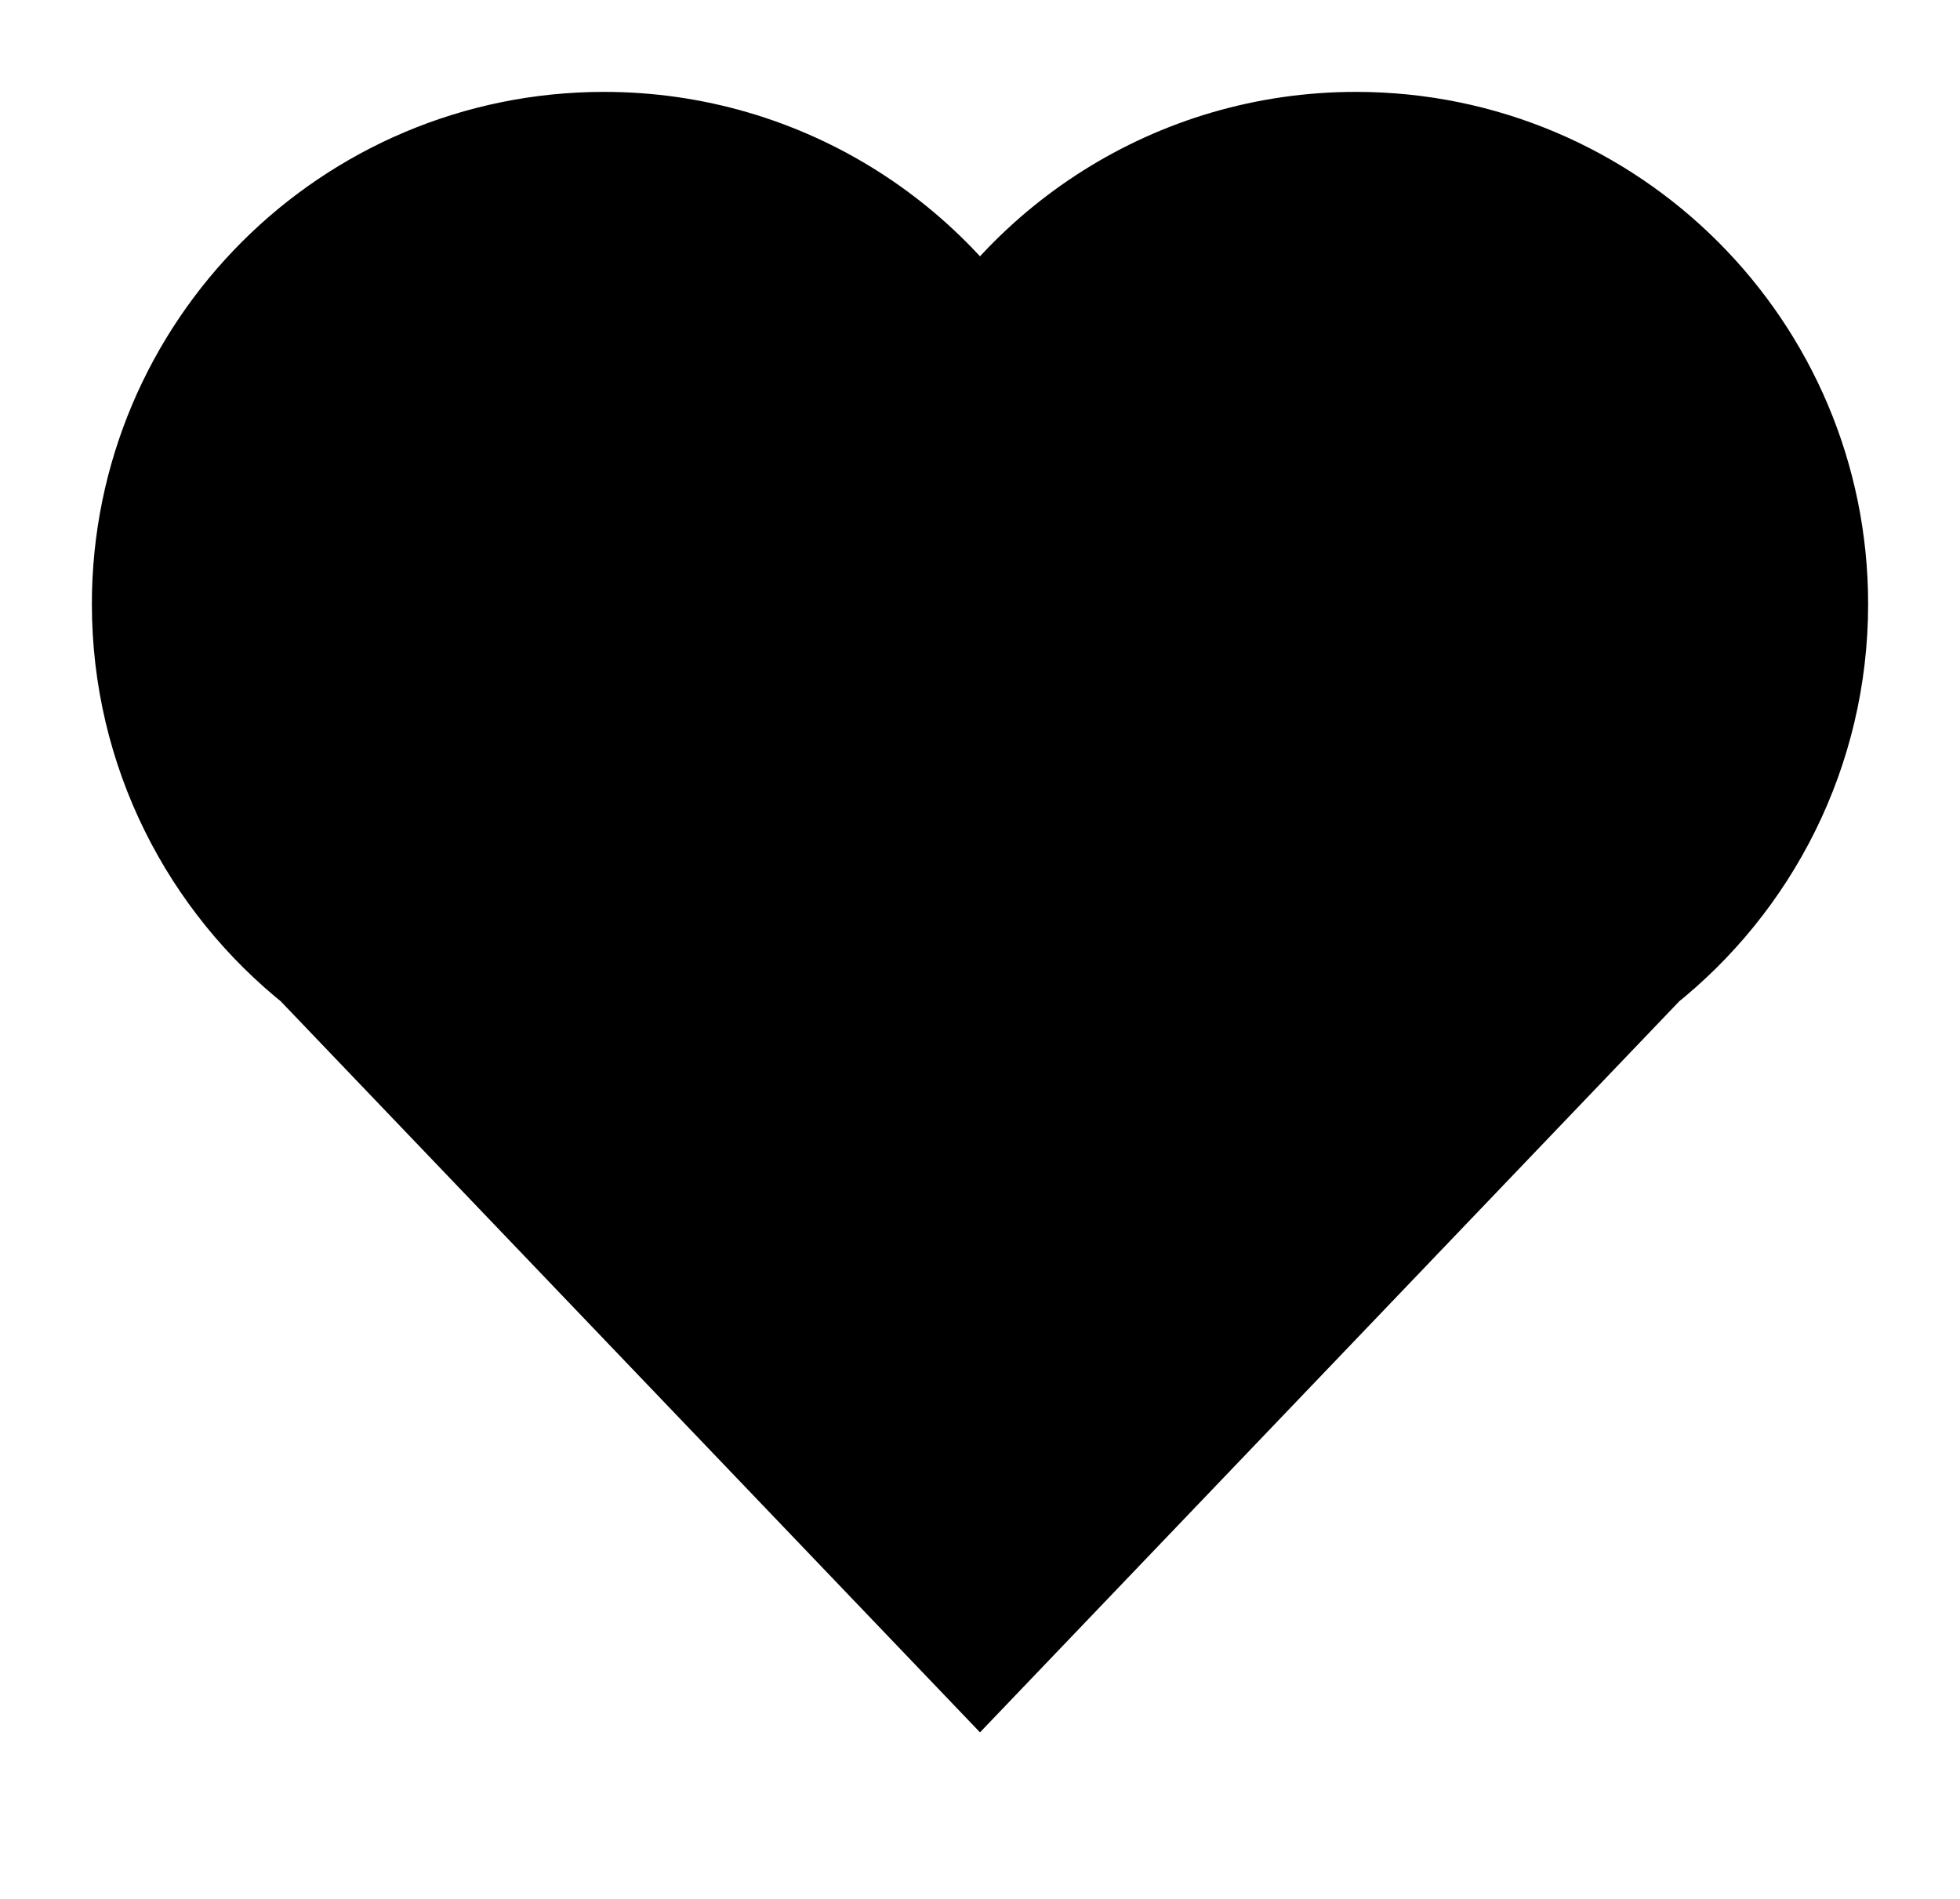
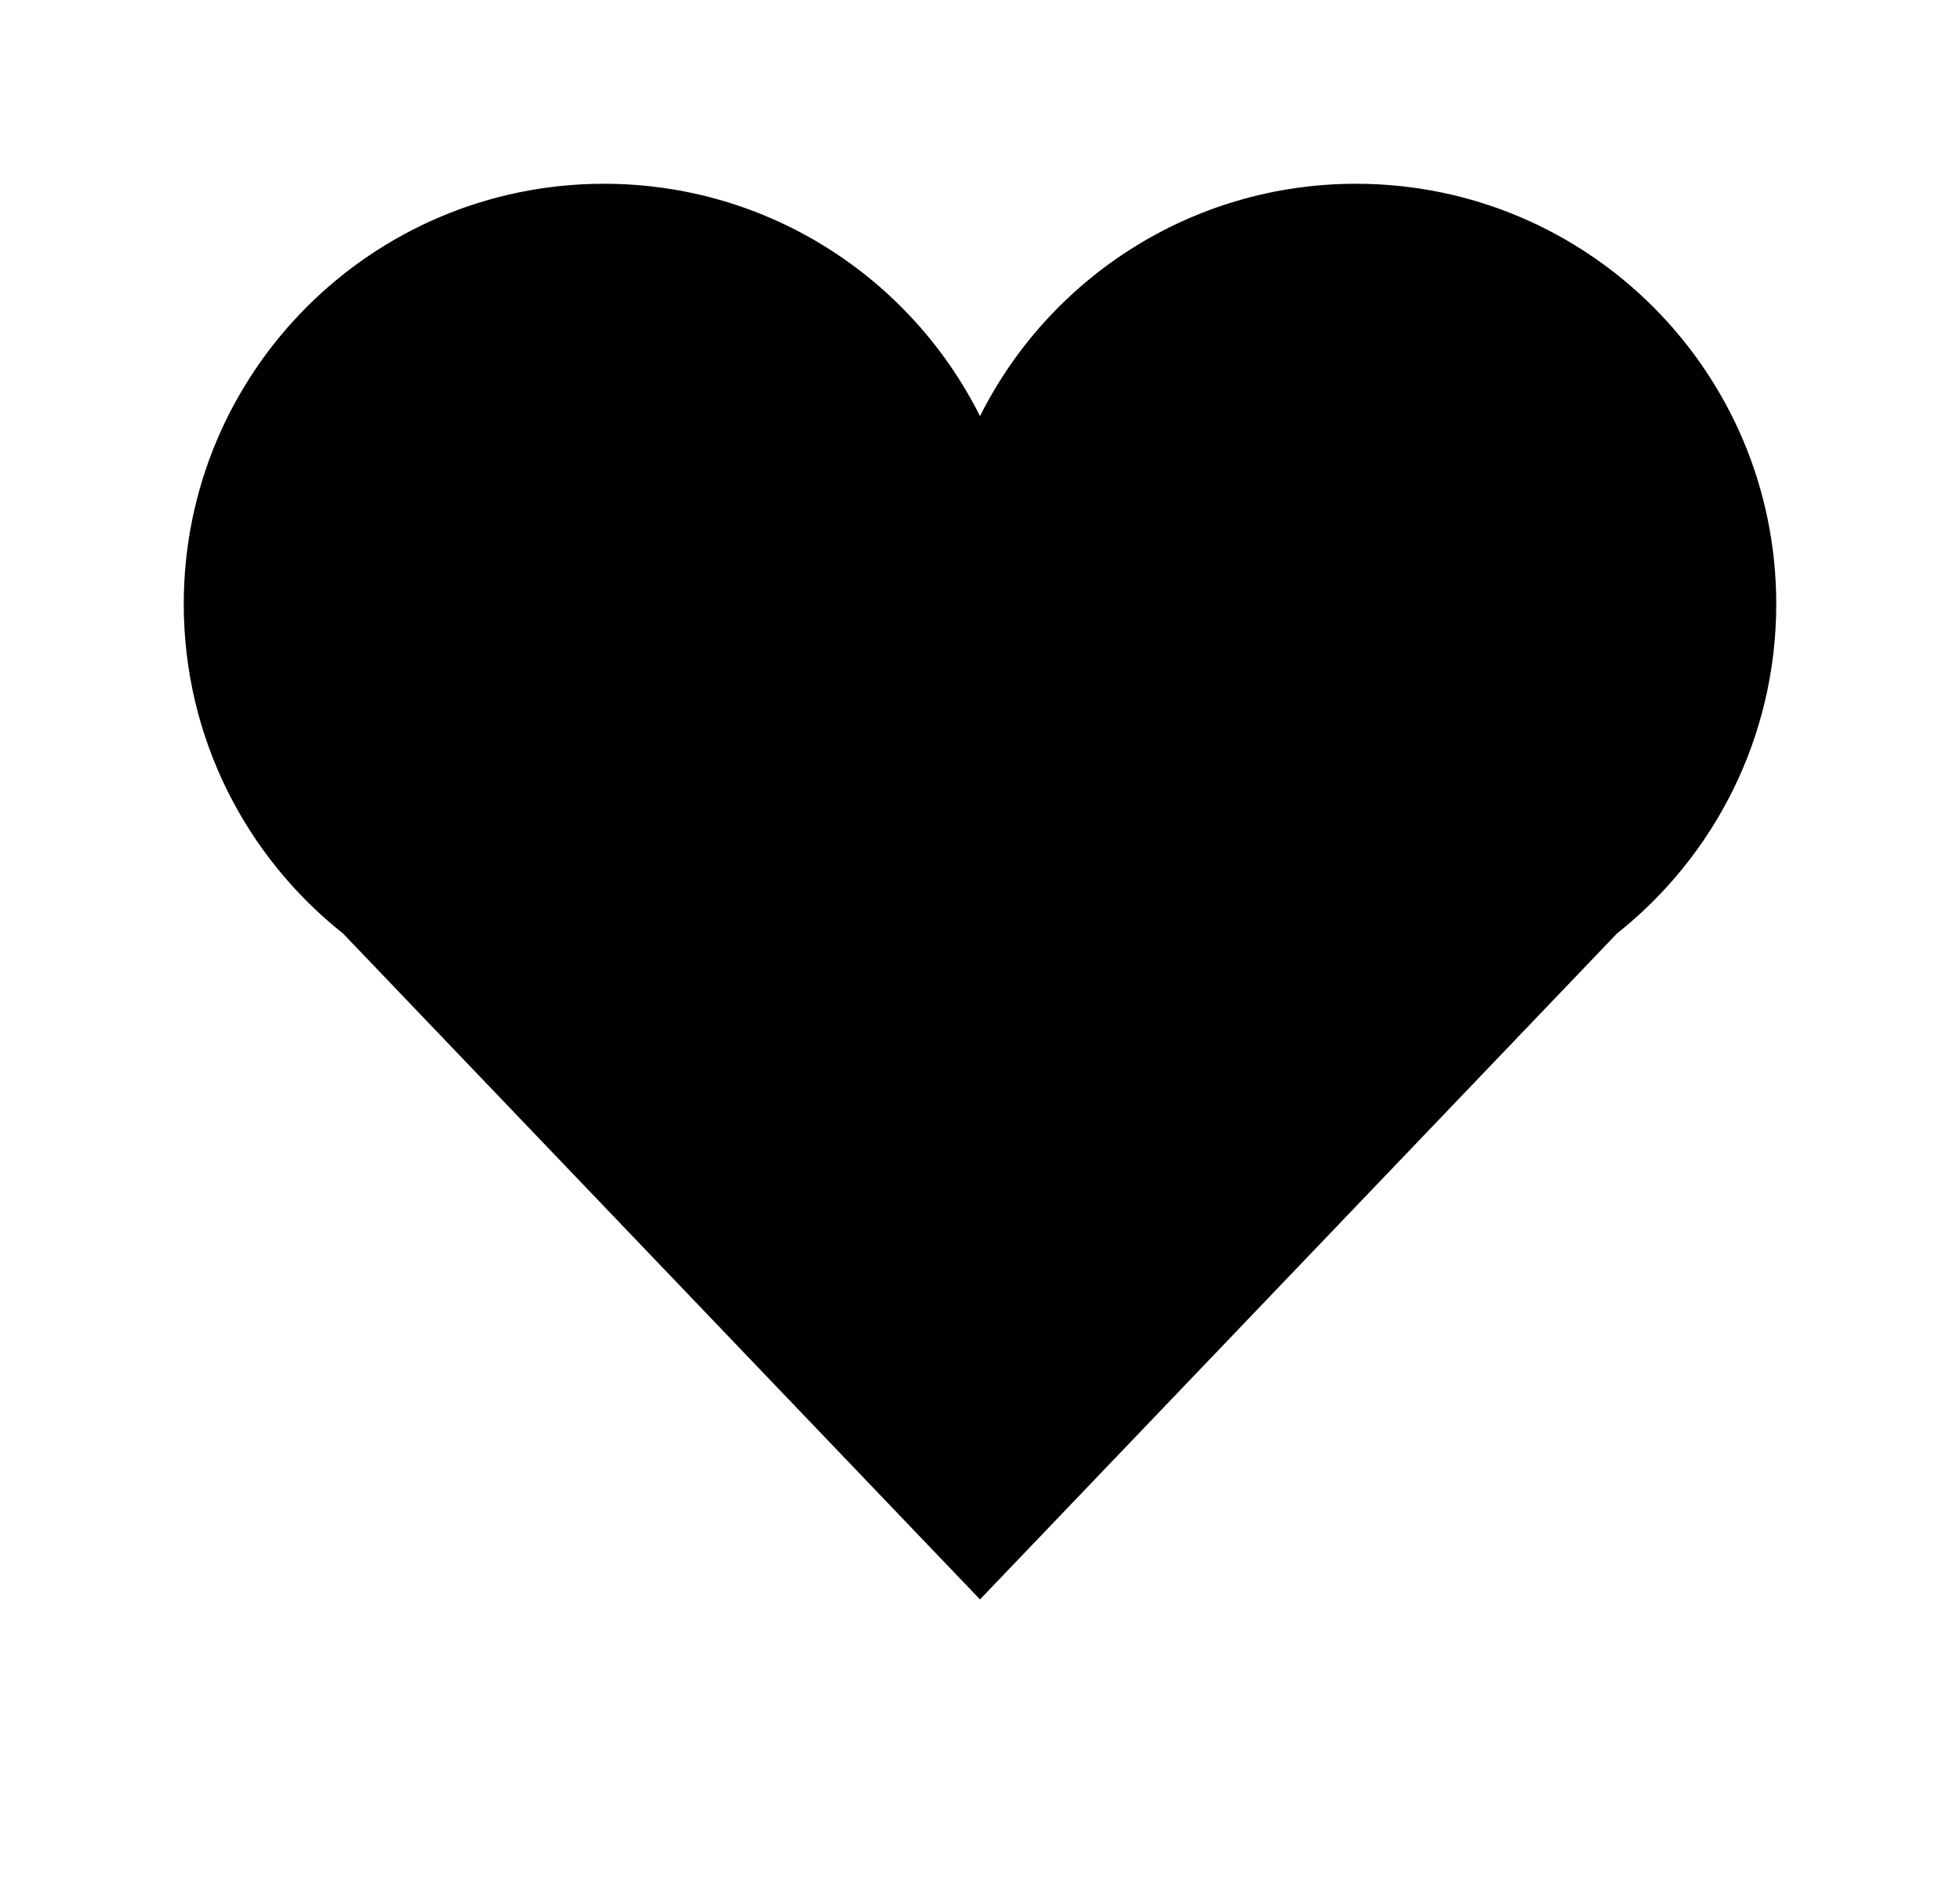
- <svg xmlns="http://www.w3.org/2000/svg" width="32px" height="31px" viewBox="0 0 32 31" version="1.1">
-   <defs />
-   <g id="Page-1" stroke="none" stroke-width="1" fill="none" fill-rule="evenodd">
-     <g id="icons" transform="translate(-118, -323)" stroke="#000000" stroke-width="3" fill="#000000">
-       <path d="M123.602,338.241 C122.017,336.984 121,335.041 121,332.861 C121,329.072 124.072,326 127.861,326 C130.548,326 132.874,327.544 134,329.794 C135.126,327.544 137.452,326 140.139,326 C143.928,326 147,329.072 147,332.861 C147,335.041 145.983,336.984 144.398,338.241 C140.464,342.353 134,349.111 134,349.111 C134,349.111 127.431,342.244 123.602,338.241 Z" id="Oval-84-Copy-5" />
-     </g>
-   </g>
+ <svg xmlns="http://www.w3.org/2000/svg" viewBox="0 0 32 31" height="31px" width="32px">
+   <path d="M 5.602,15.241 C 4.017,13.984 3,12.041 3,9.861 3,6.072 6.072,3 9.861,3 12.548,3 14.874,4.544 16,6.794 17.126,4.544 19.452,3 22.139,3 25.928,3 29,6.072 29,9.861 c 0,2.18 -1.017,4.123 -2.602,5.38 C 22.464,19.353 16,26.111 16,26.111 c 0,0 -6.569,-6.867 -10.398,-10.87 z" />
</svg>
